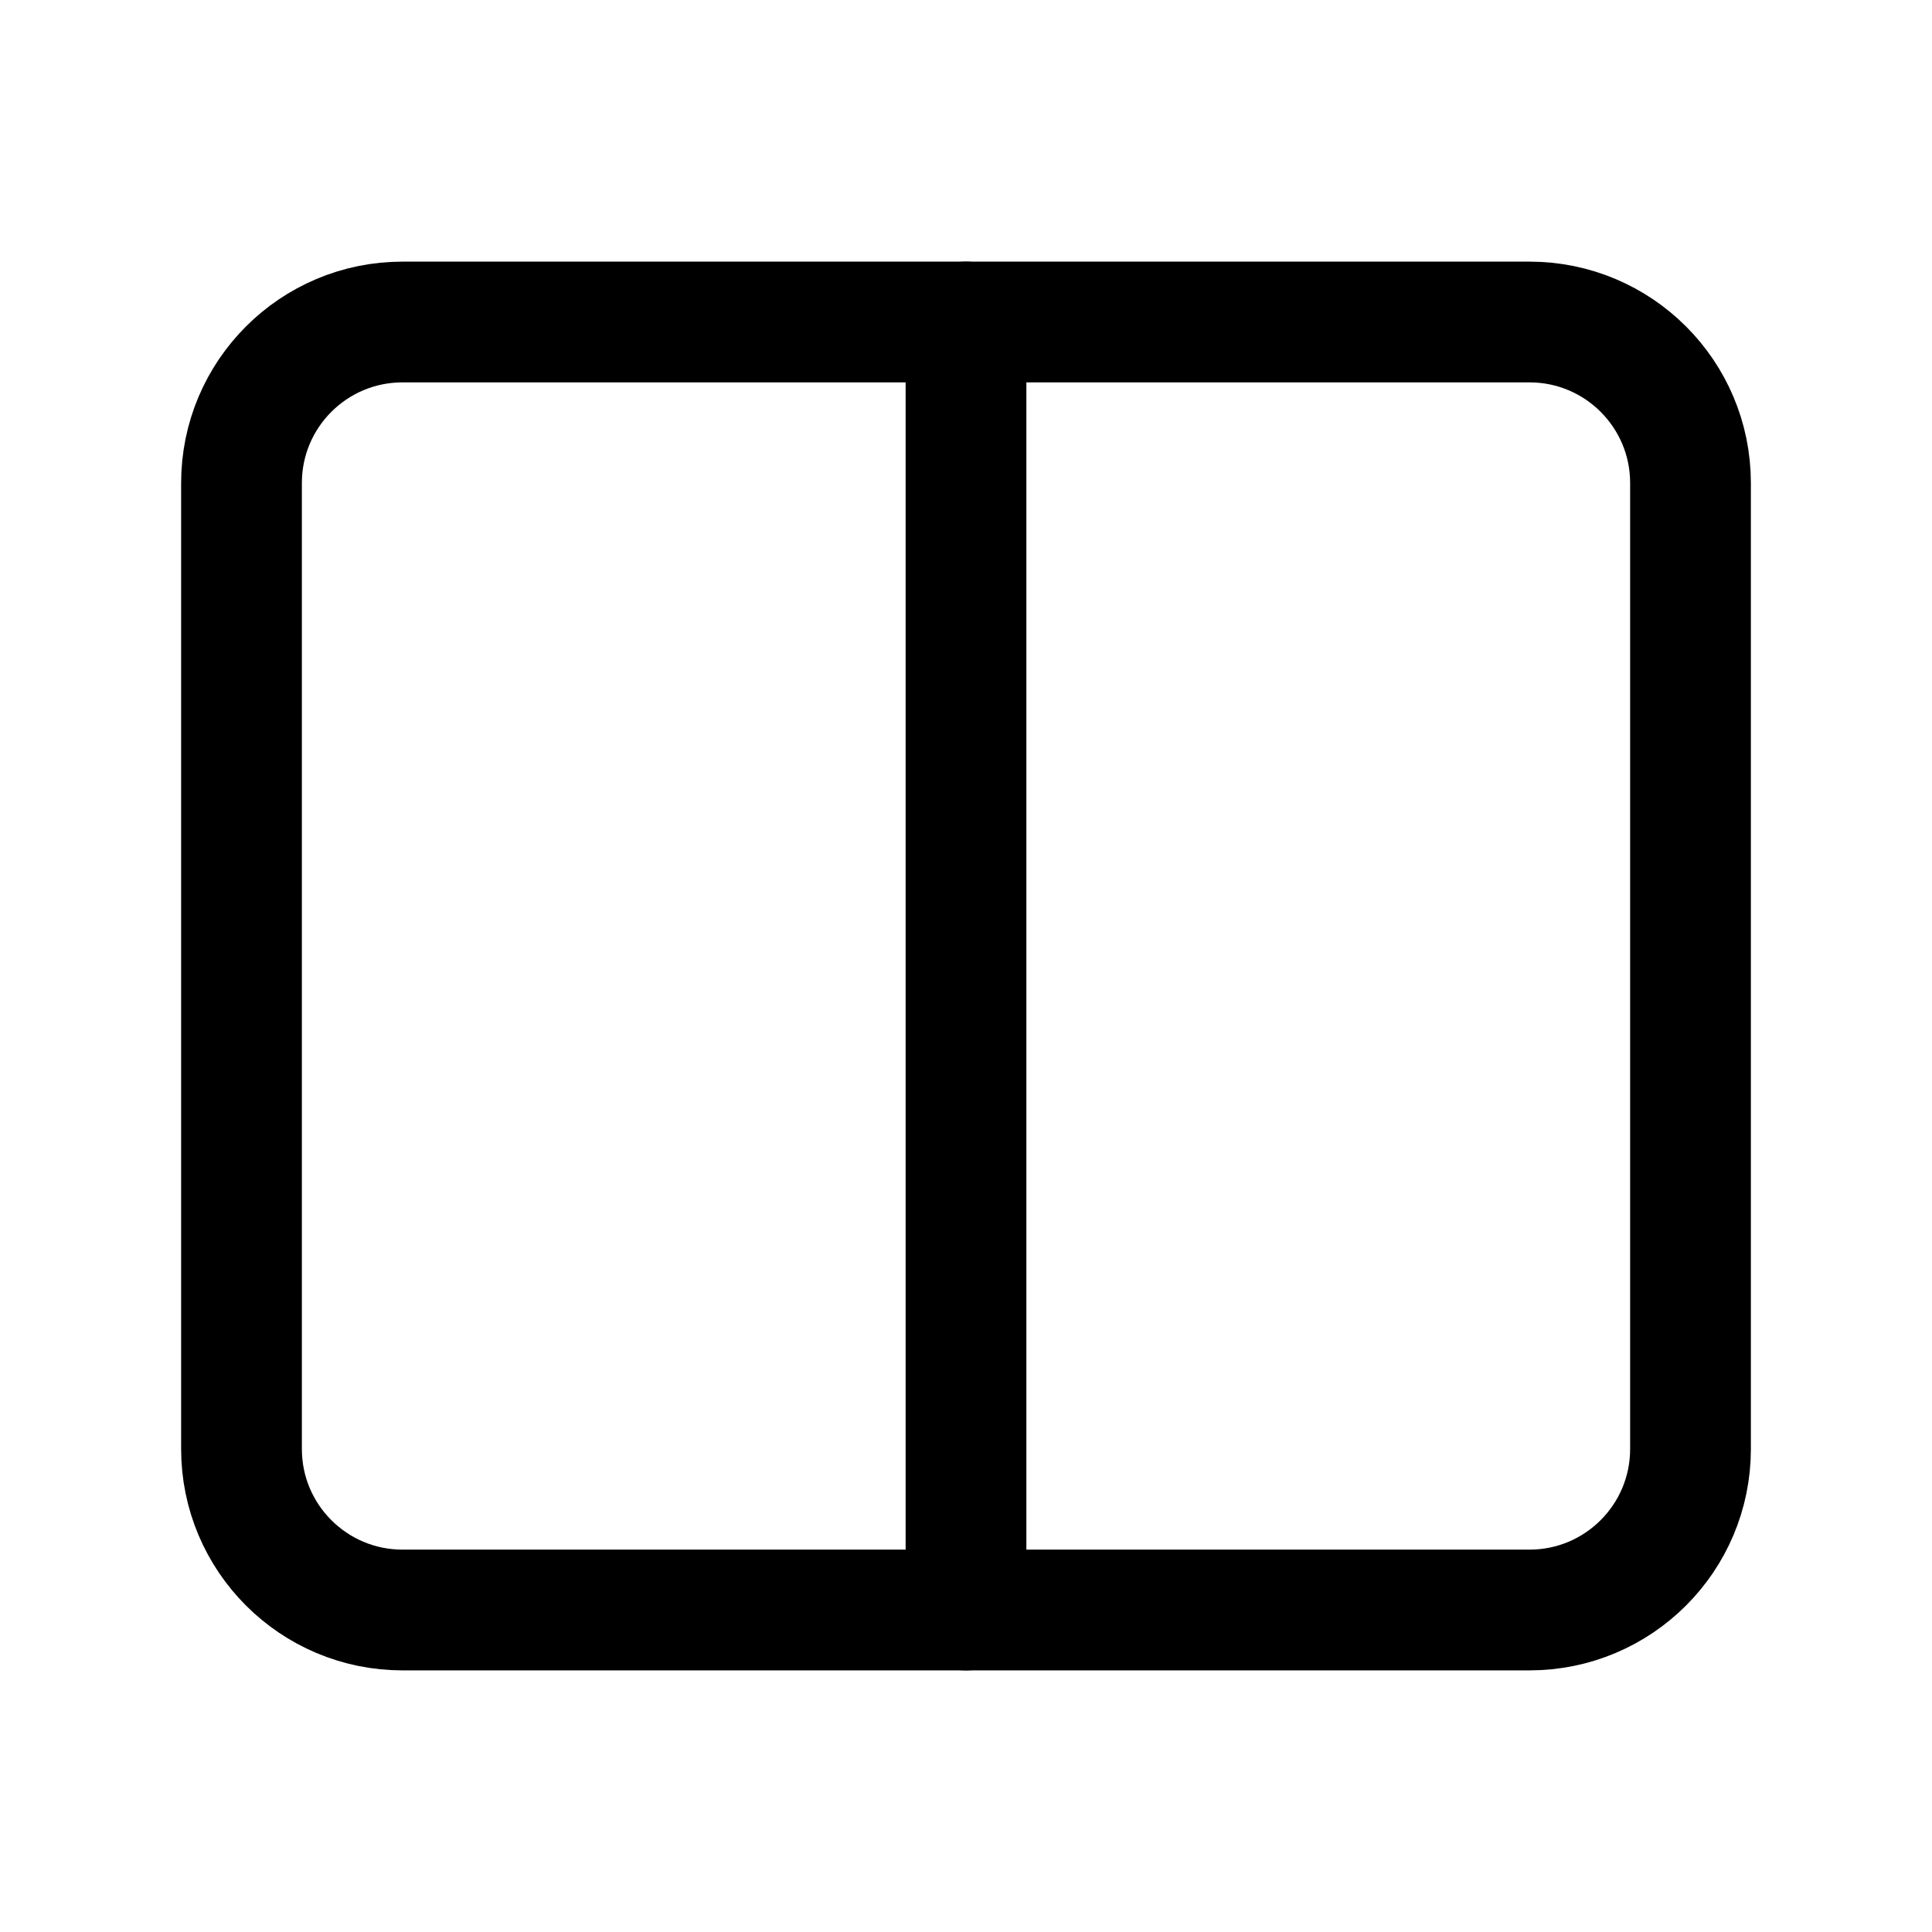
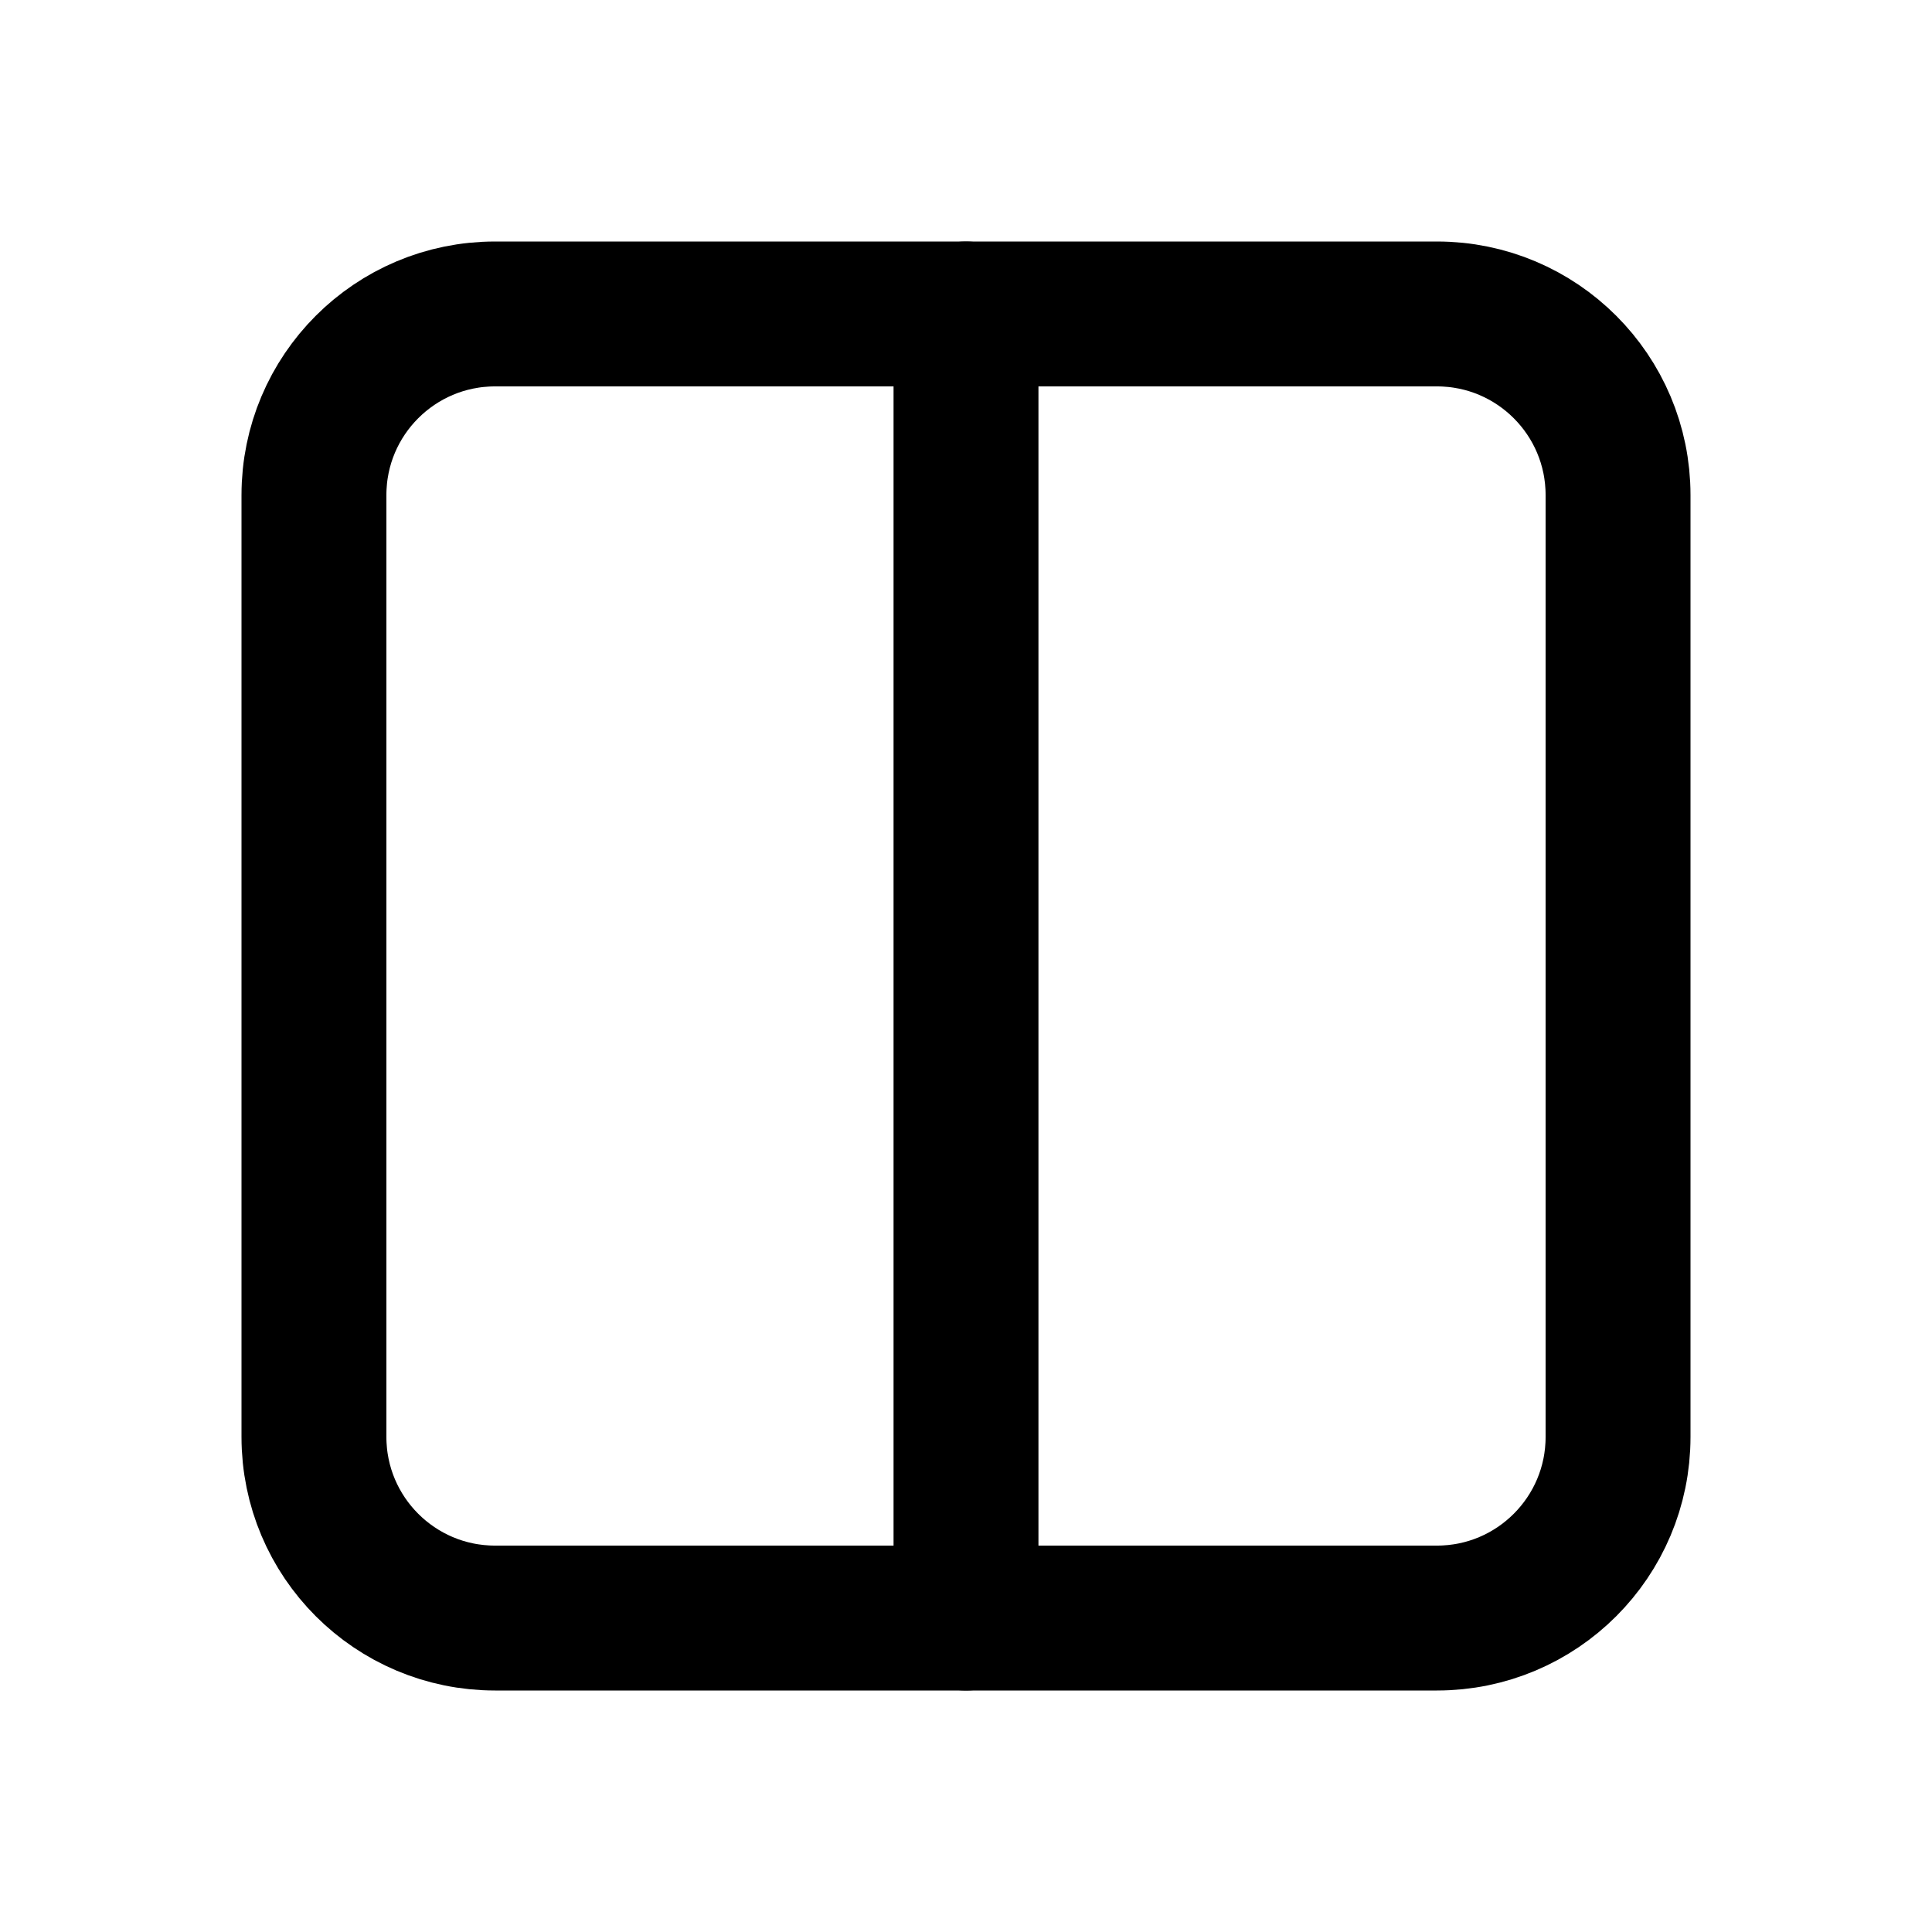
- <svg xmlns="http://www.w3.org/2000/svg" width="24" height="24" viewBox="0 0 24 24" fill="none" stroke="#000000" stroke-width="1.5" stroke-linecap="round" stroke-linejoin="round">
-   <rect x="3" y="4" width="18" height="16" rx="2" />
-   <path d="M12 4v16" />
+ <svg xmlns="http://www.w3.org/2000/svg" width="16" height="16" viewBox="0 0 16 16" fill="none" stroke="#000000" stroke-width="1.2" stroke-linecap="round" stroke-linejoin="round">
+   <rect x="2.6" y="2.6" width="10.8" height="10.8" rx="1.5" />
+   <path d="M8 2.6v10.8" />
</svg>
